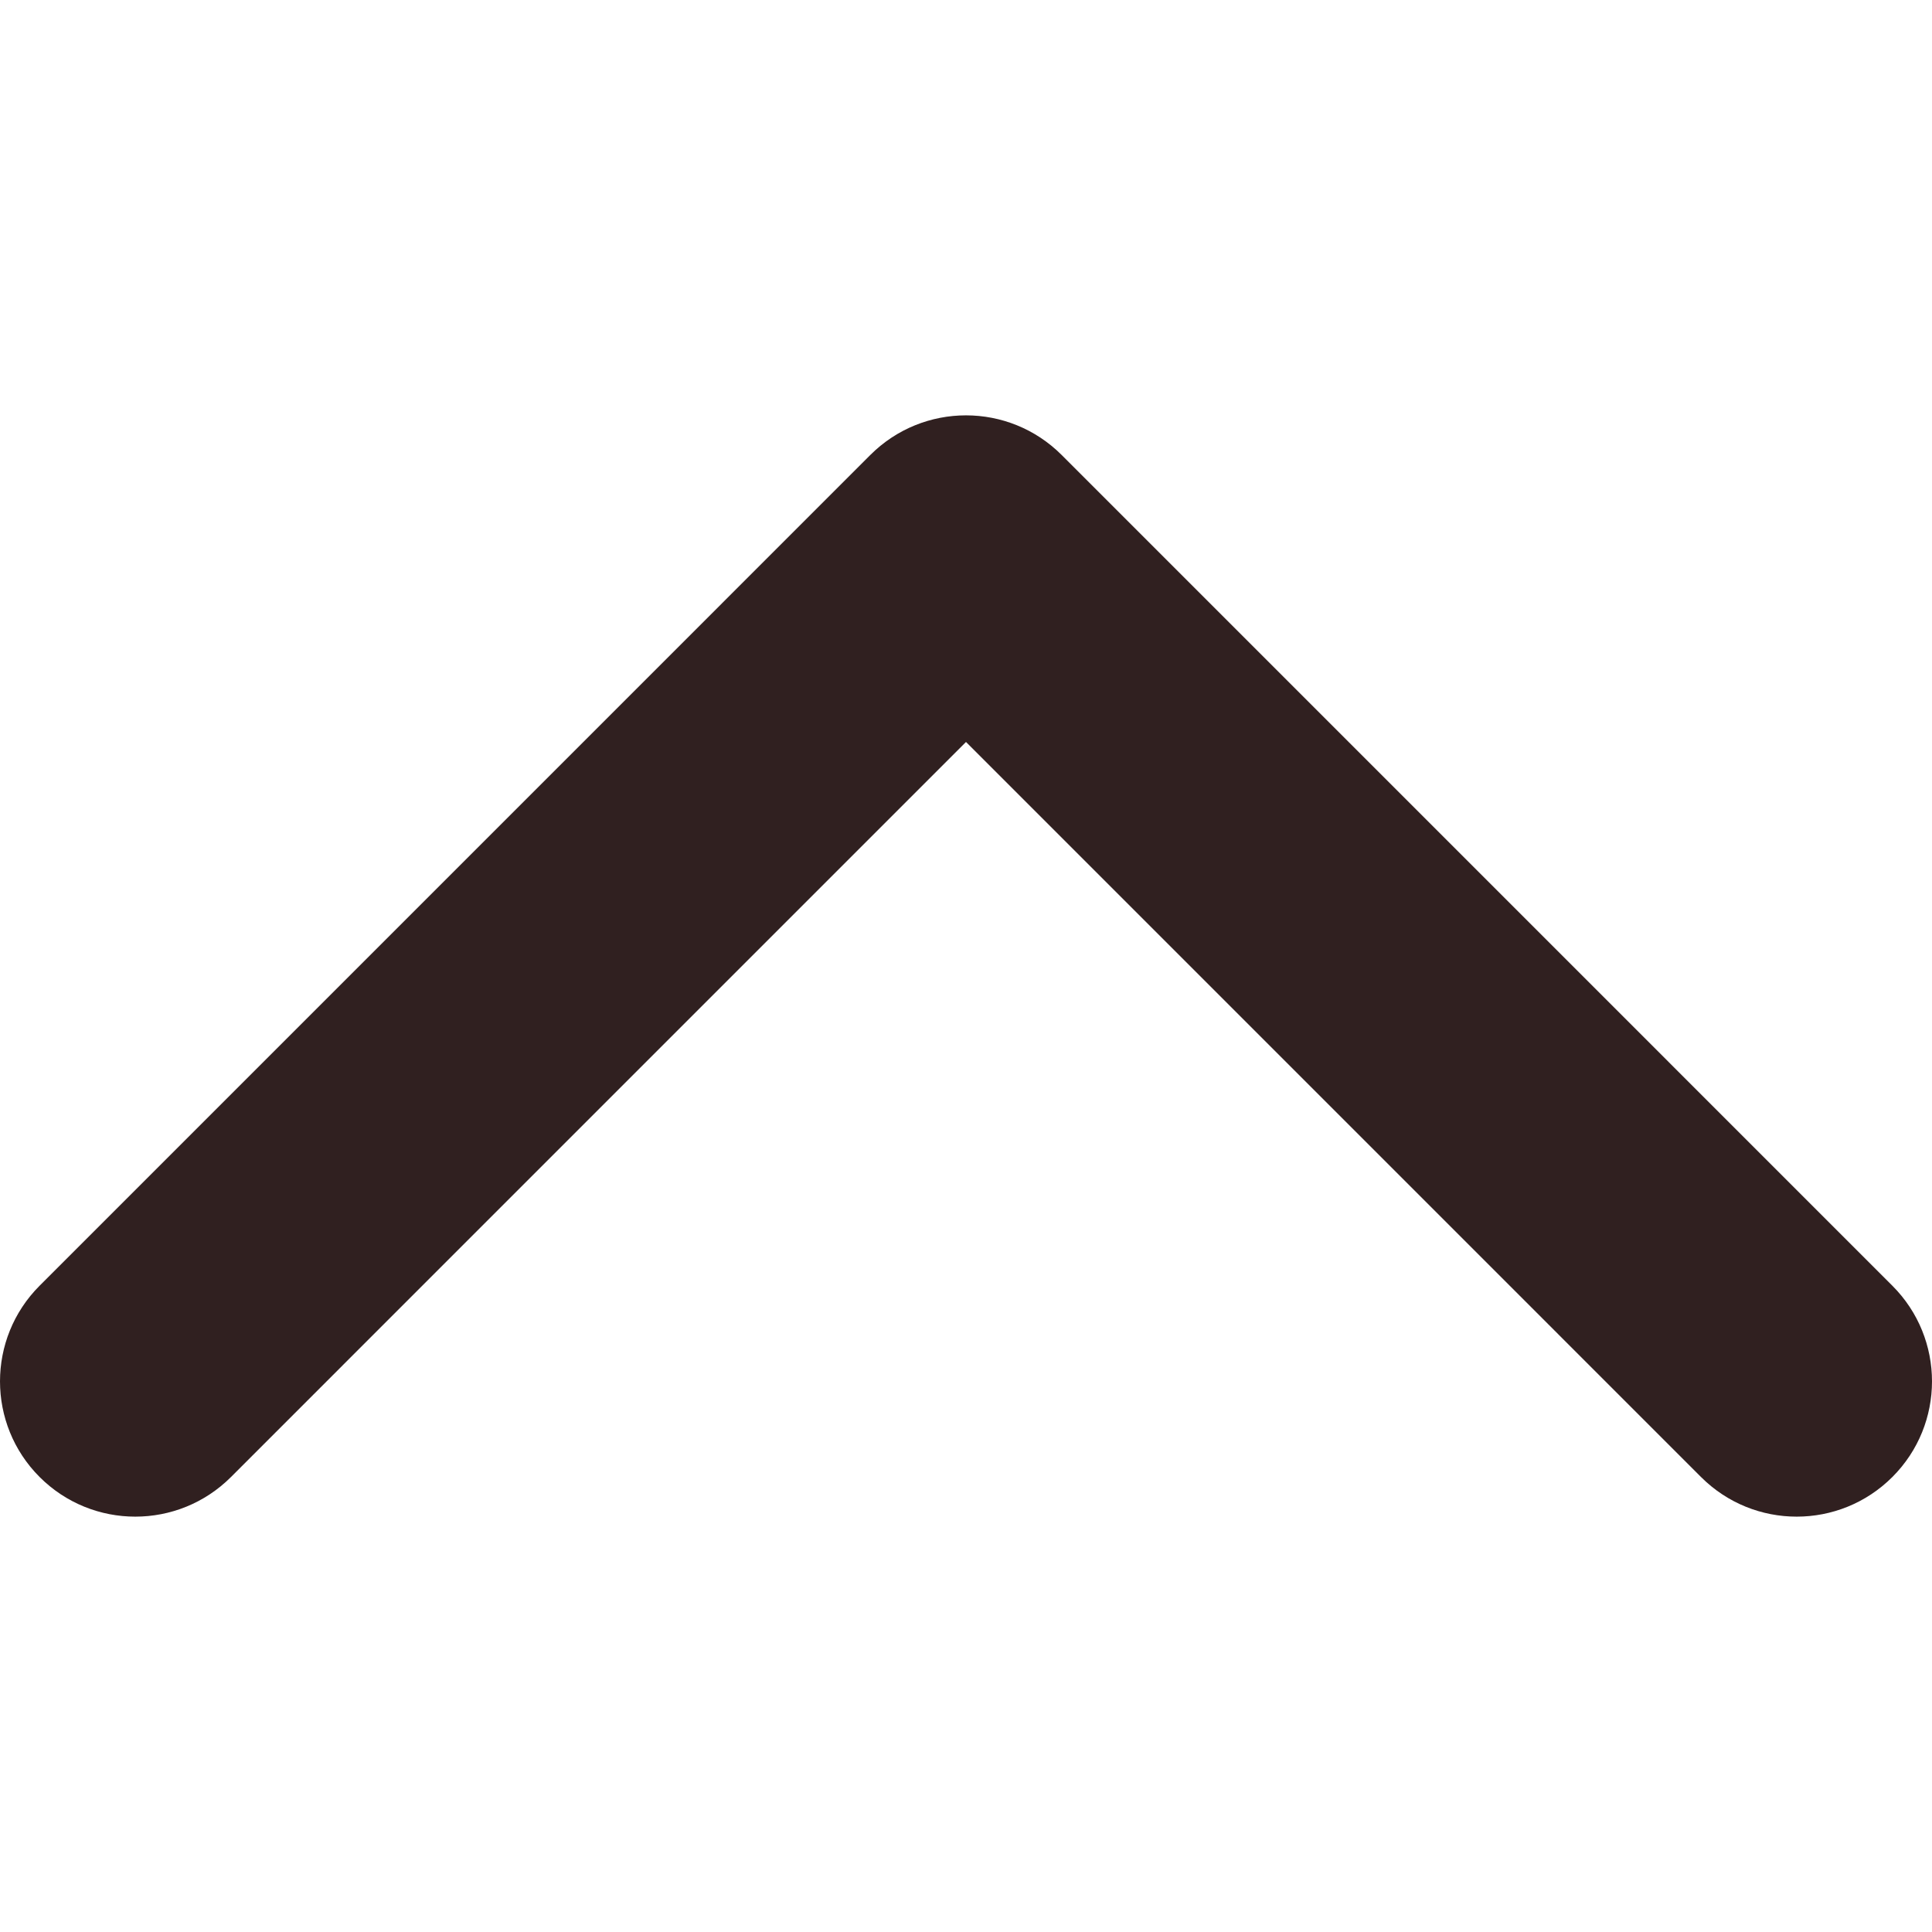
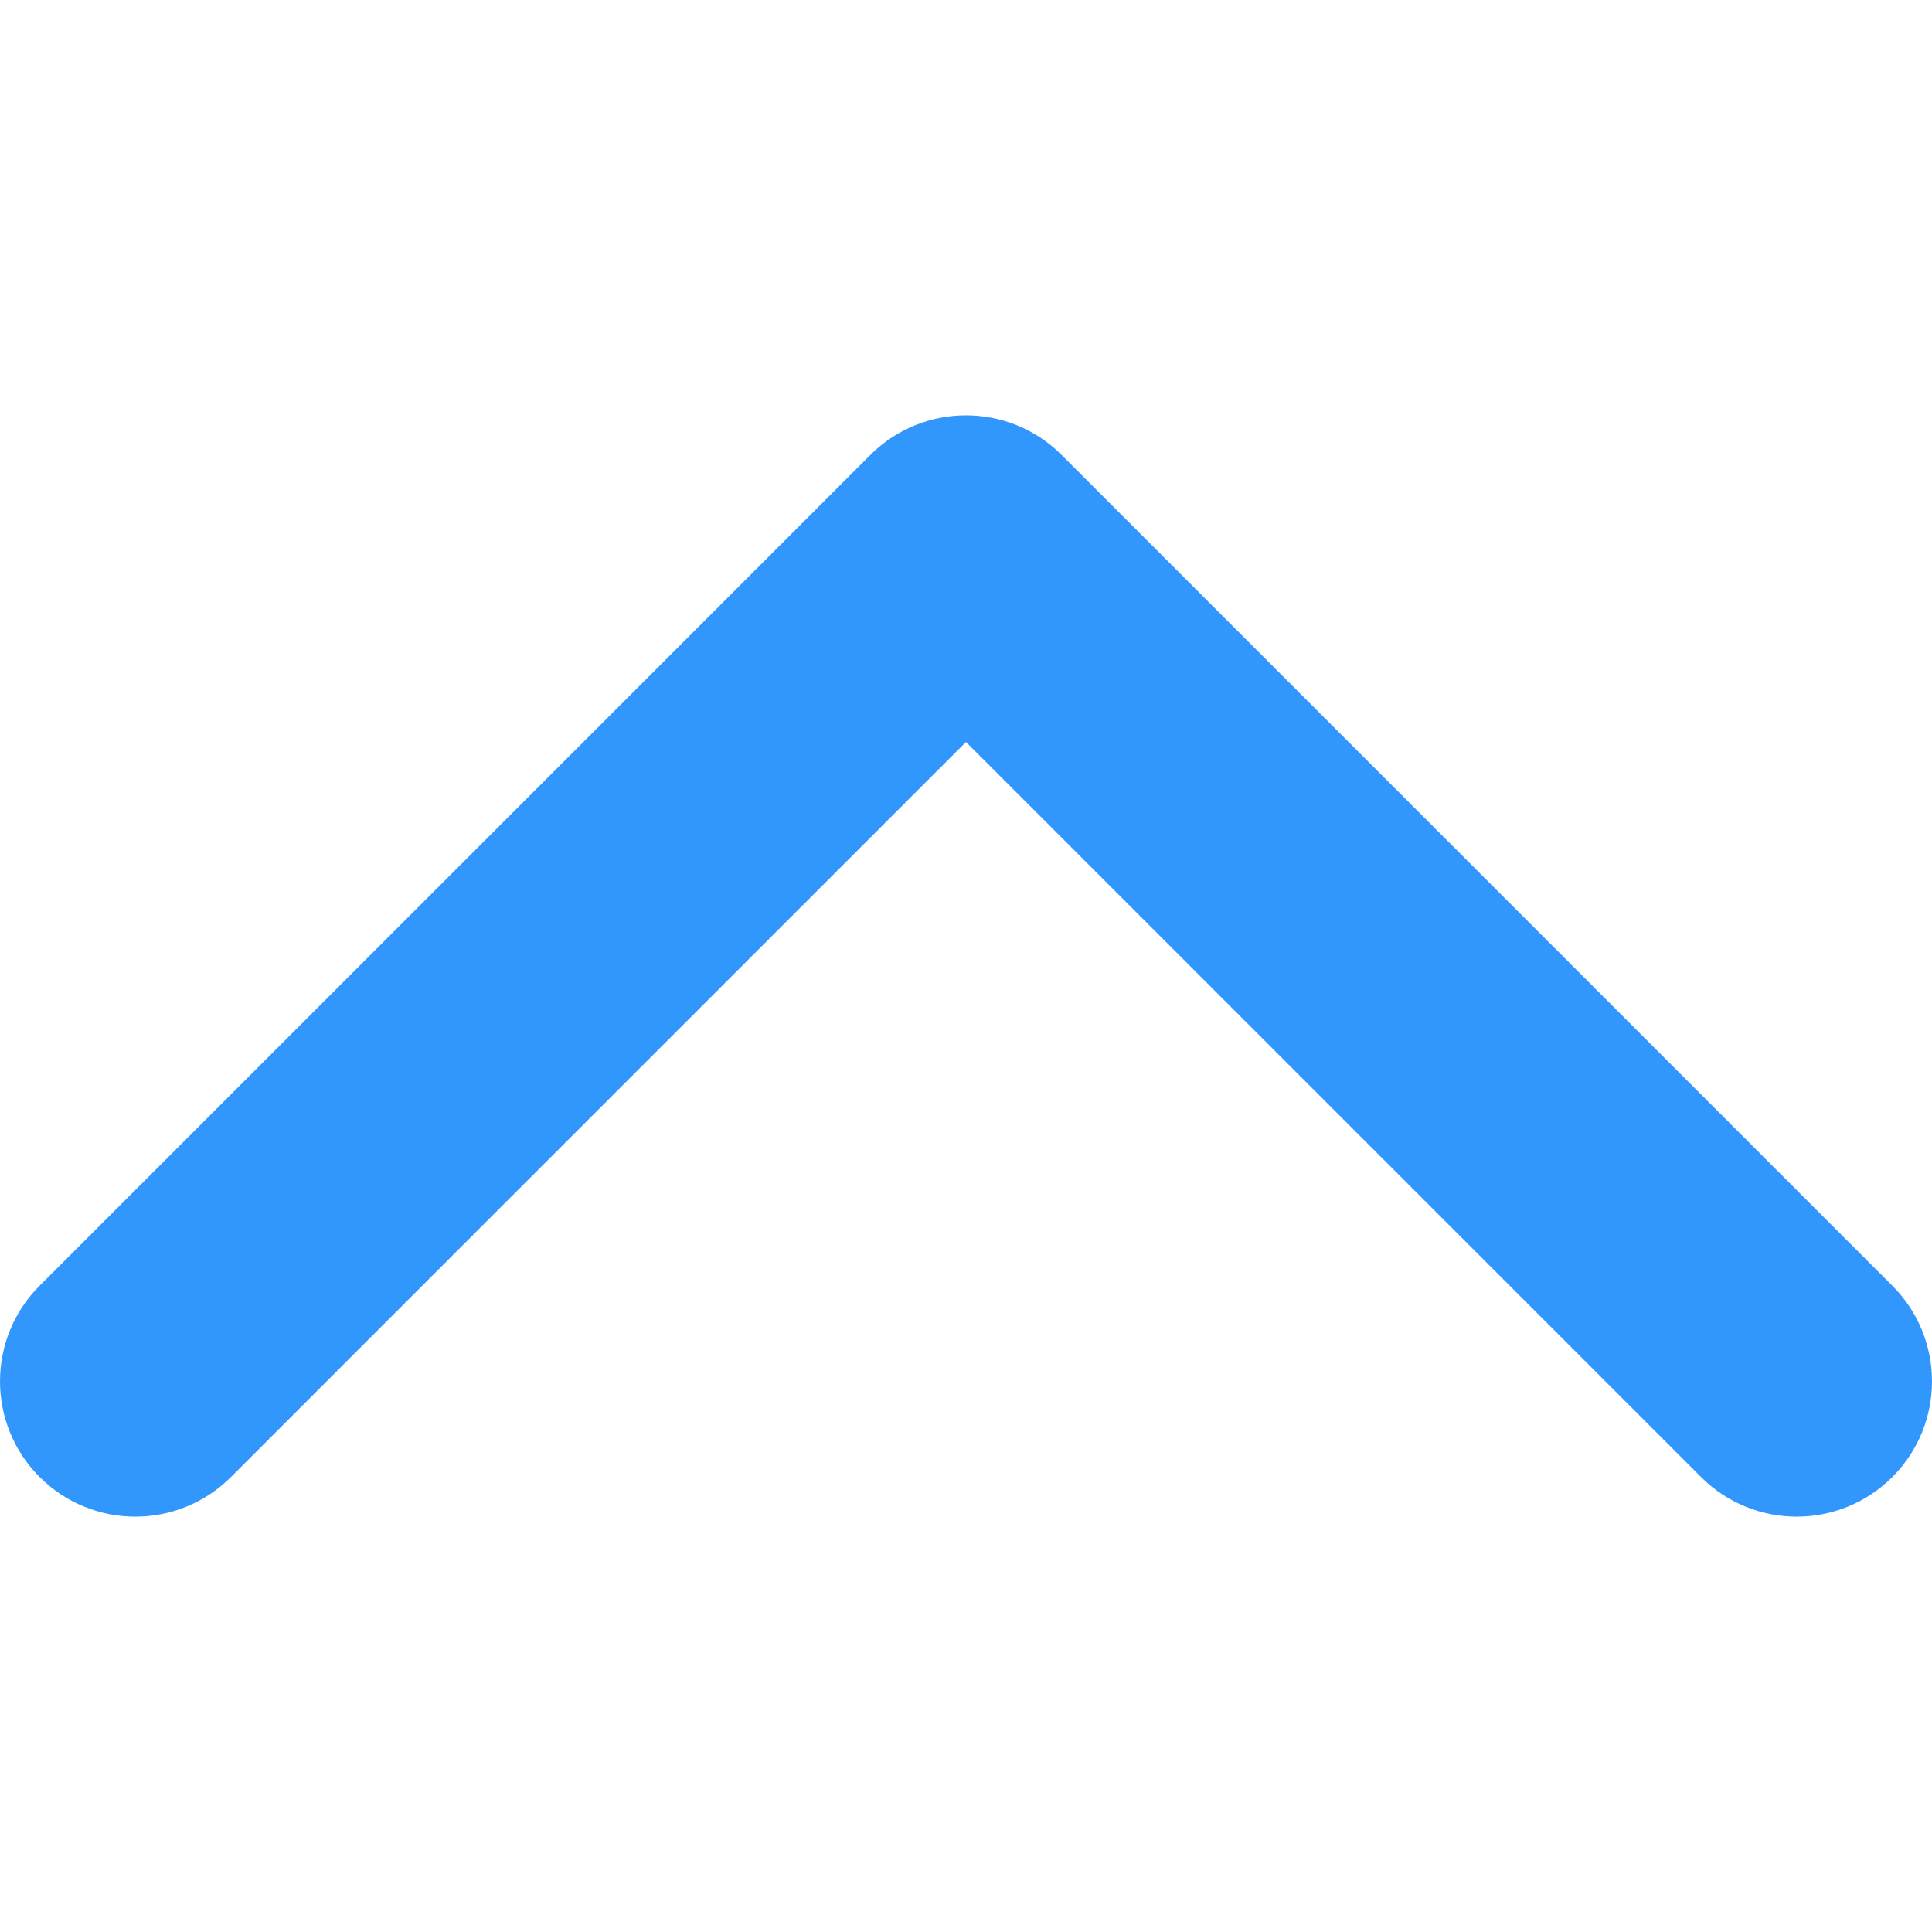
<svg xmlns="http://www.w3.org/2000/svg" version="1.1" id="Capa_1" x="0px" y="0px" width="451.847px" height="451.846px" viewBox="0 0 451.847 451.846" style="enable-background:new 0 0 451.847 451.846;" xml:space="preserve">
  <g>
-     <path fill="#302020" d="M248.292,106.406l194.281,194.29c12.365,12.359,12.365,32.391,0,44.744c-12.354,12.354-32.391,12.354-44.744,0   L225.923,173.529L54.018,345.44c-12.36,12.354-32.395,12.354-44.748,0c-12.359-12.354-12.359-32.391,0-44.75L203.554,106.4   c6.18-6.174,14.271-9.259,22.369-9.259C234.018,97.141,242.115,100.232,248.292,106.406z" />
+     <path fill="#3297FD" d="M248.292,106.406l194.281,194.29c12.365,12.359,12.365,32.391,0,44.744c-12.354,12.354-32.391,12.354-44.744,0   L225.923,173.529L54.018,345.44c-12.36,12.354-32.395,12.354-44.748,0c-12.359-12.354-12.359-32.391,0-44.75L203.554,106.4   c6.18-6.174,14.271-9.259,22.369-9.259C234.018,97.141,242.115,100.232,248.292,106.406z" />
  </g>
</svg>
